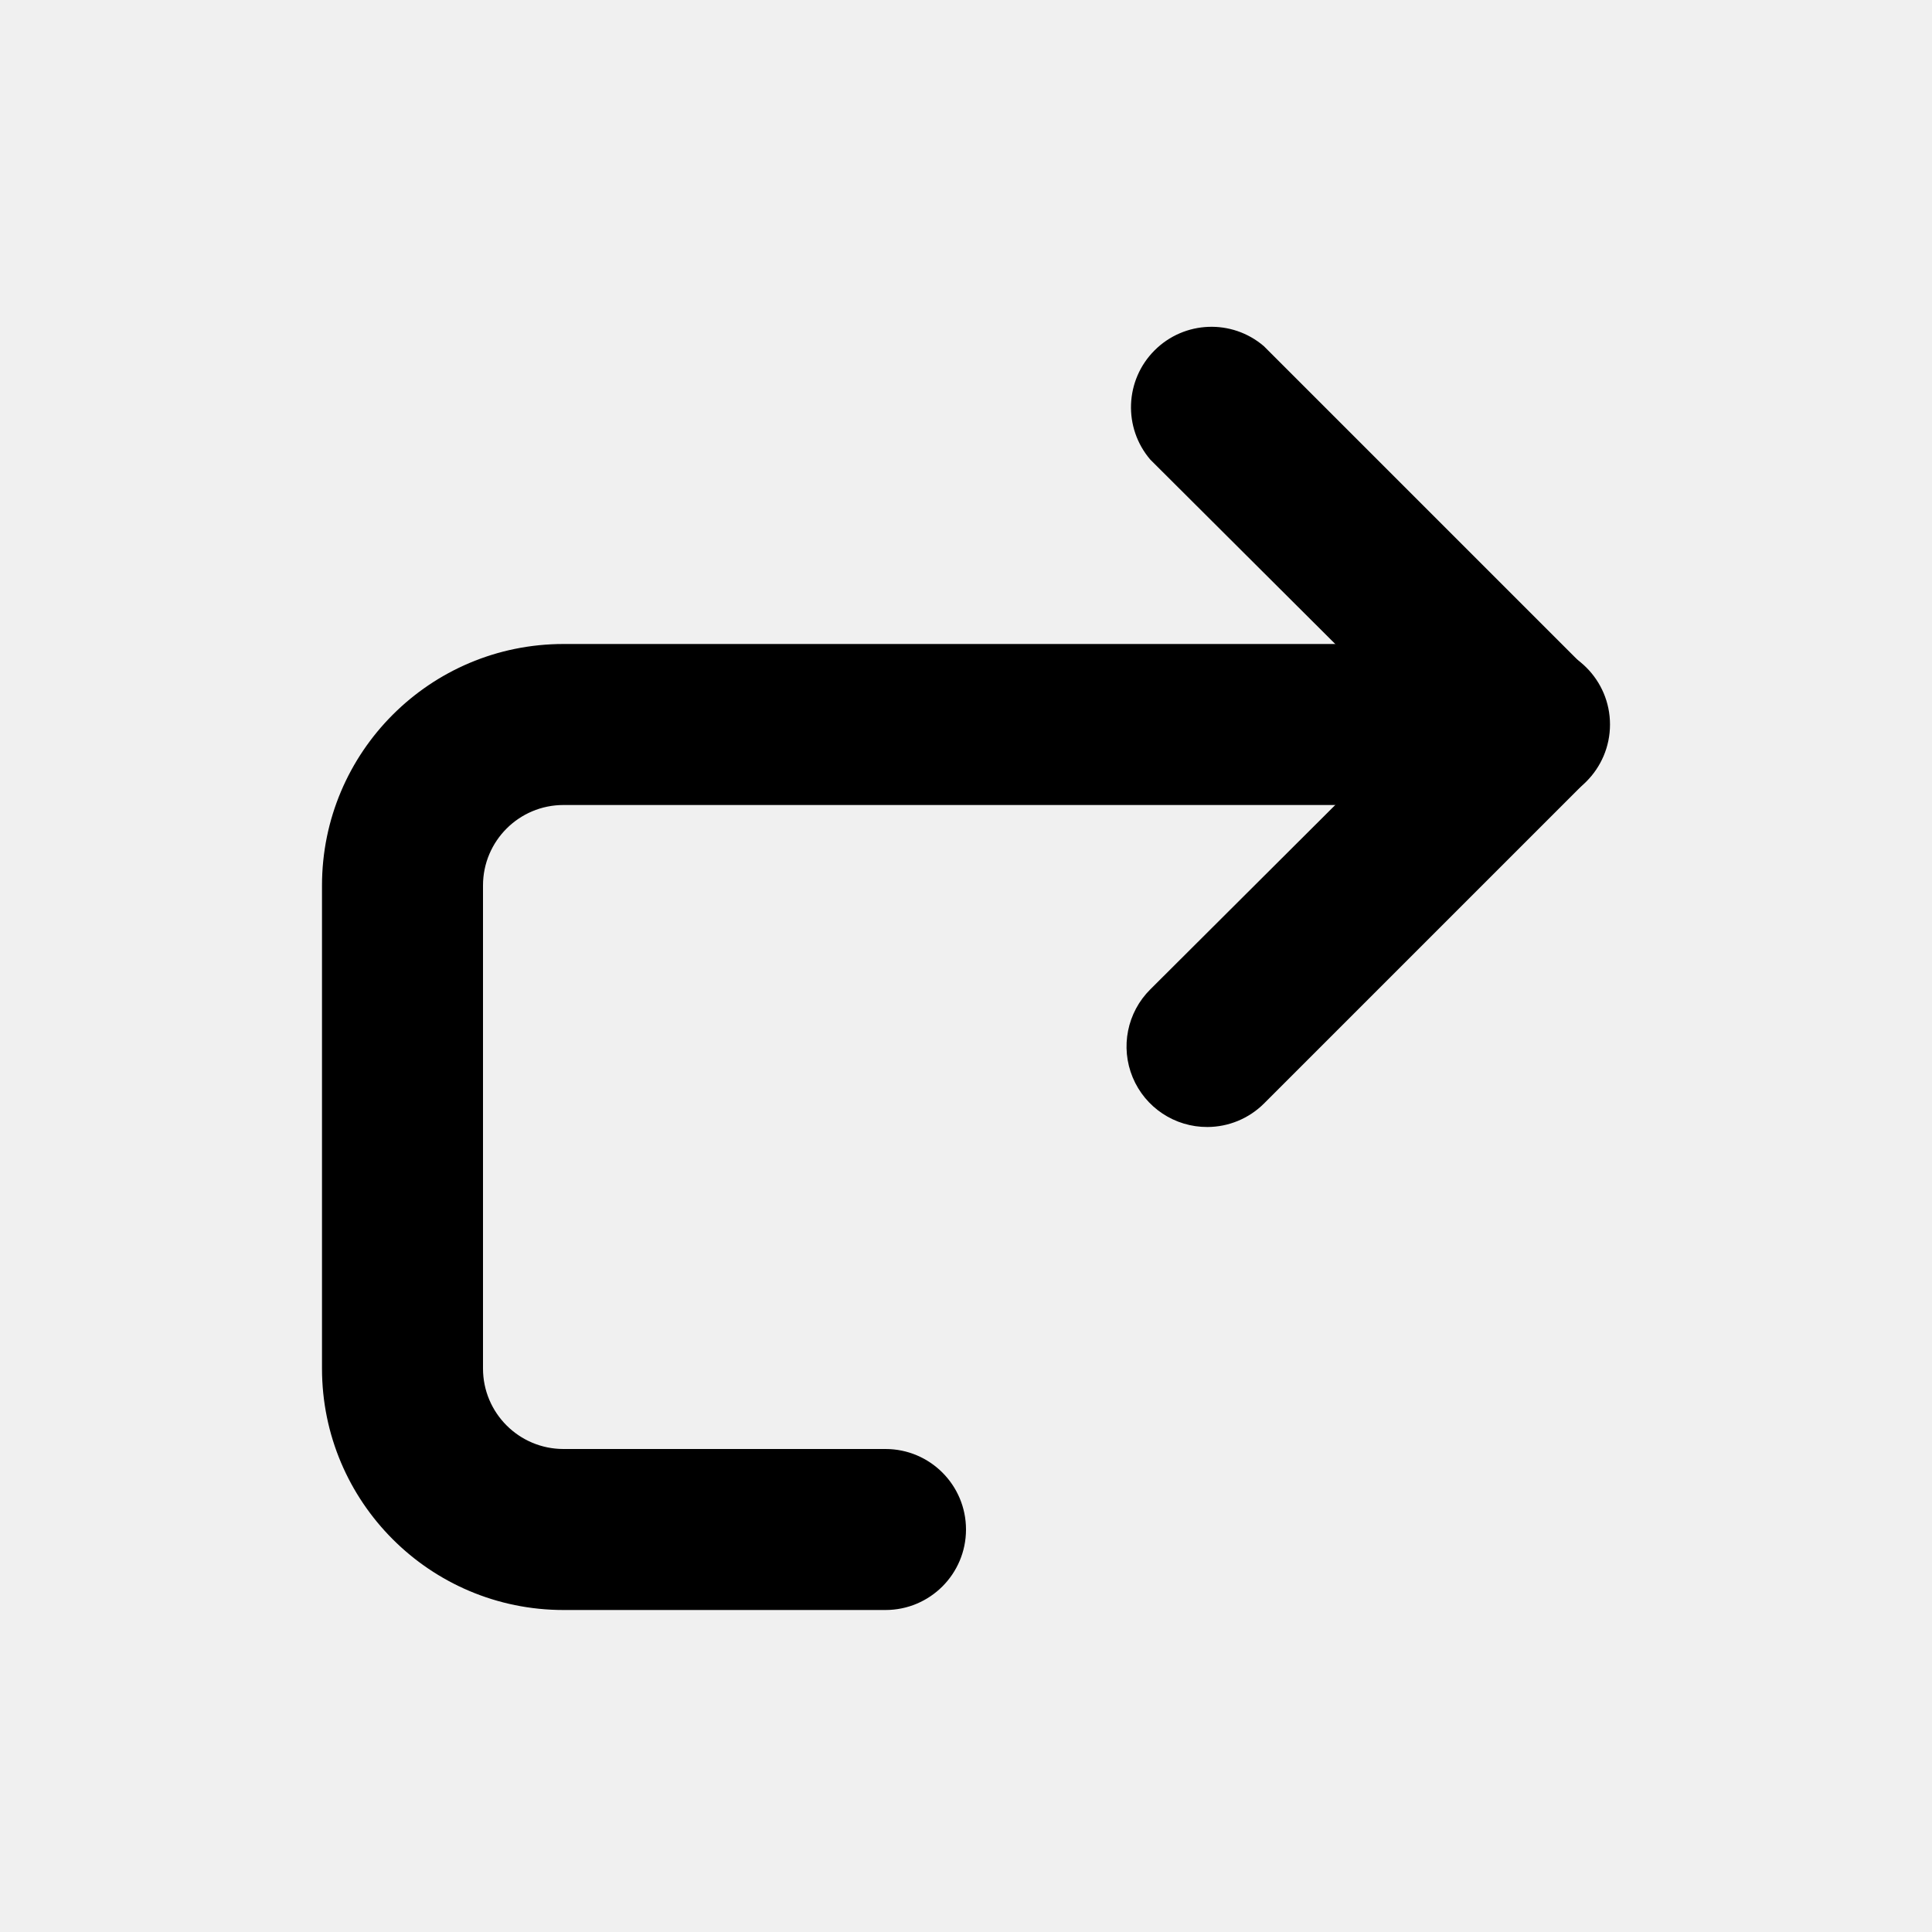
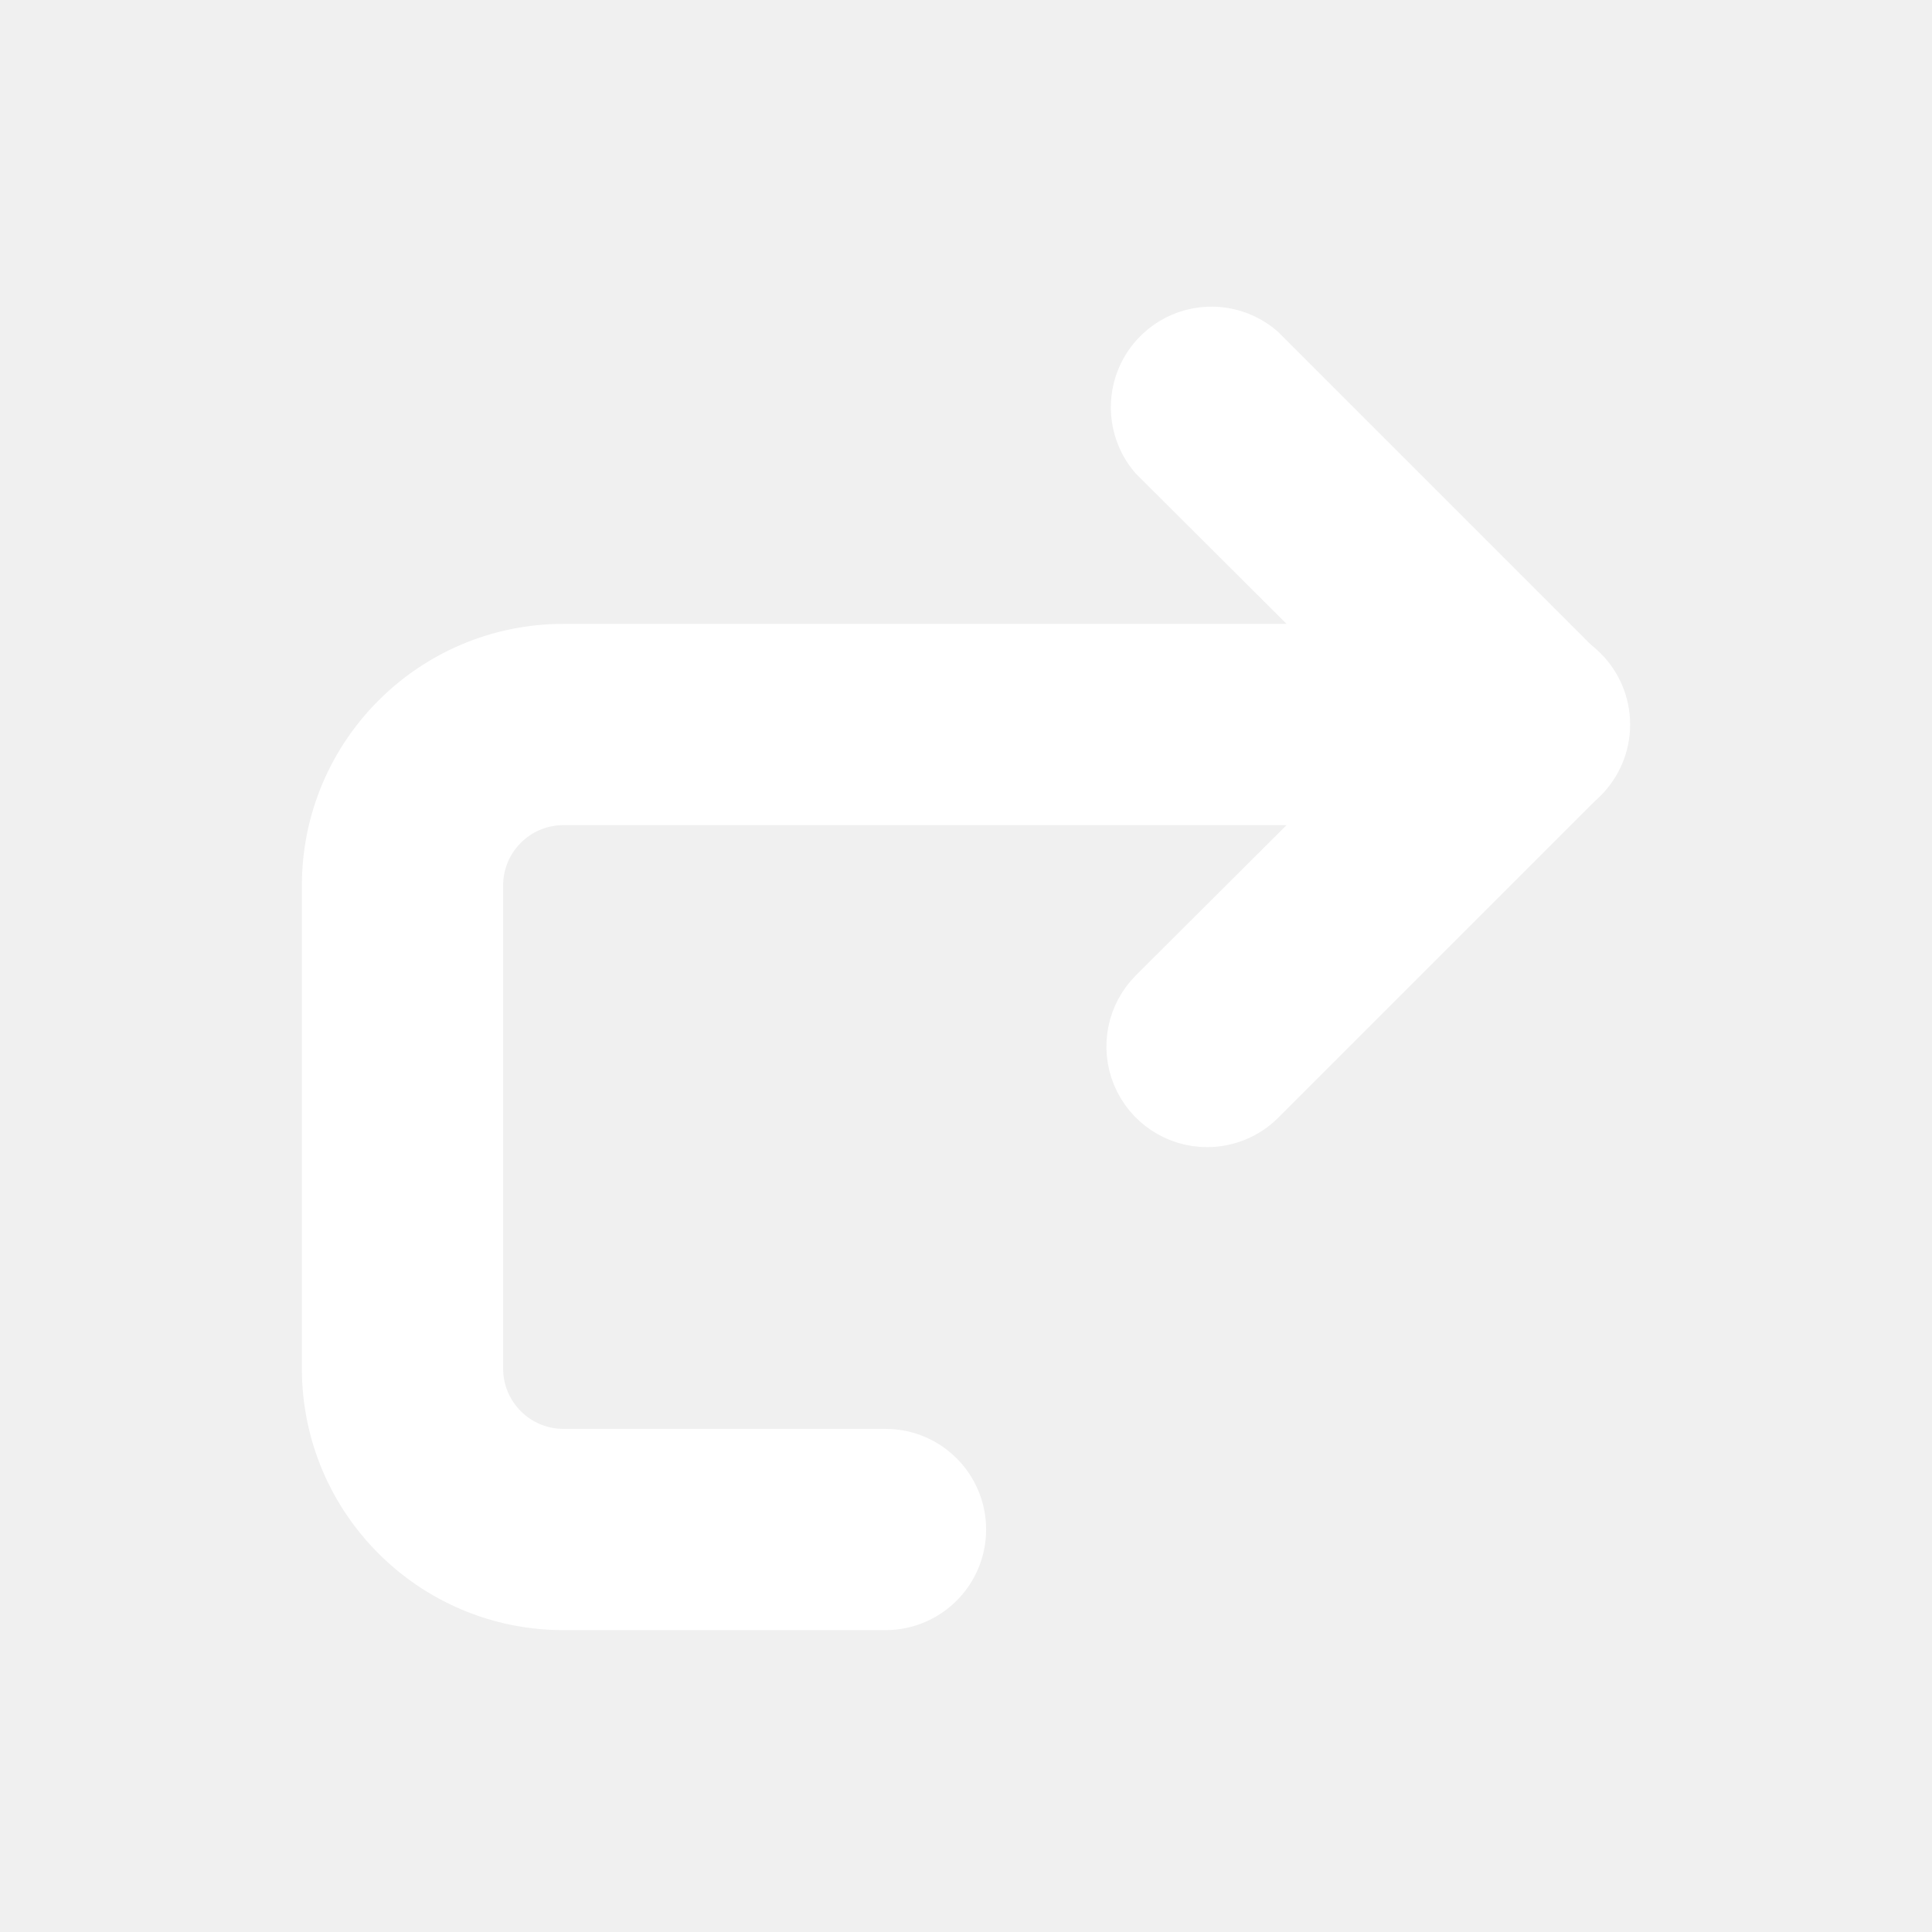
- <svg xmlns="http://www.w3.org/2000/svg" viewBox="0 0 24 24" id="continue">
+ <svg xmlns="http://www.w3.org/2000/svg" fill="#ffffff" stroke="#ffffff" stroke-width="0.5" viewBox="0 0 24 24" id="continue">
  <path d="M15,14a1,1,0,0,1-.71-1.71L17.59,9,14.29,5.71a1,1,0,0,1,1.41-1.41l4,4a1,1,0,0,1,0,1.41l-4,4A1,1,0,0,1,15,14Z" />
  <path d="M11,20H7a3,3,0,0,1-3-3V11A3,3,0,0,1,7,8H19a1,1,0,0,1,0,2H7a1,1,0,0,0-1,1v6a1,1,0,0,0,1,1h4a1,1,0,0,1,0,2Z" />
</svg>
